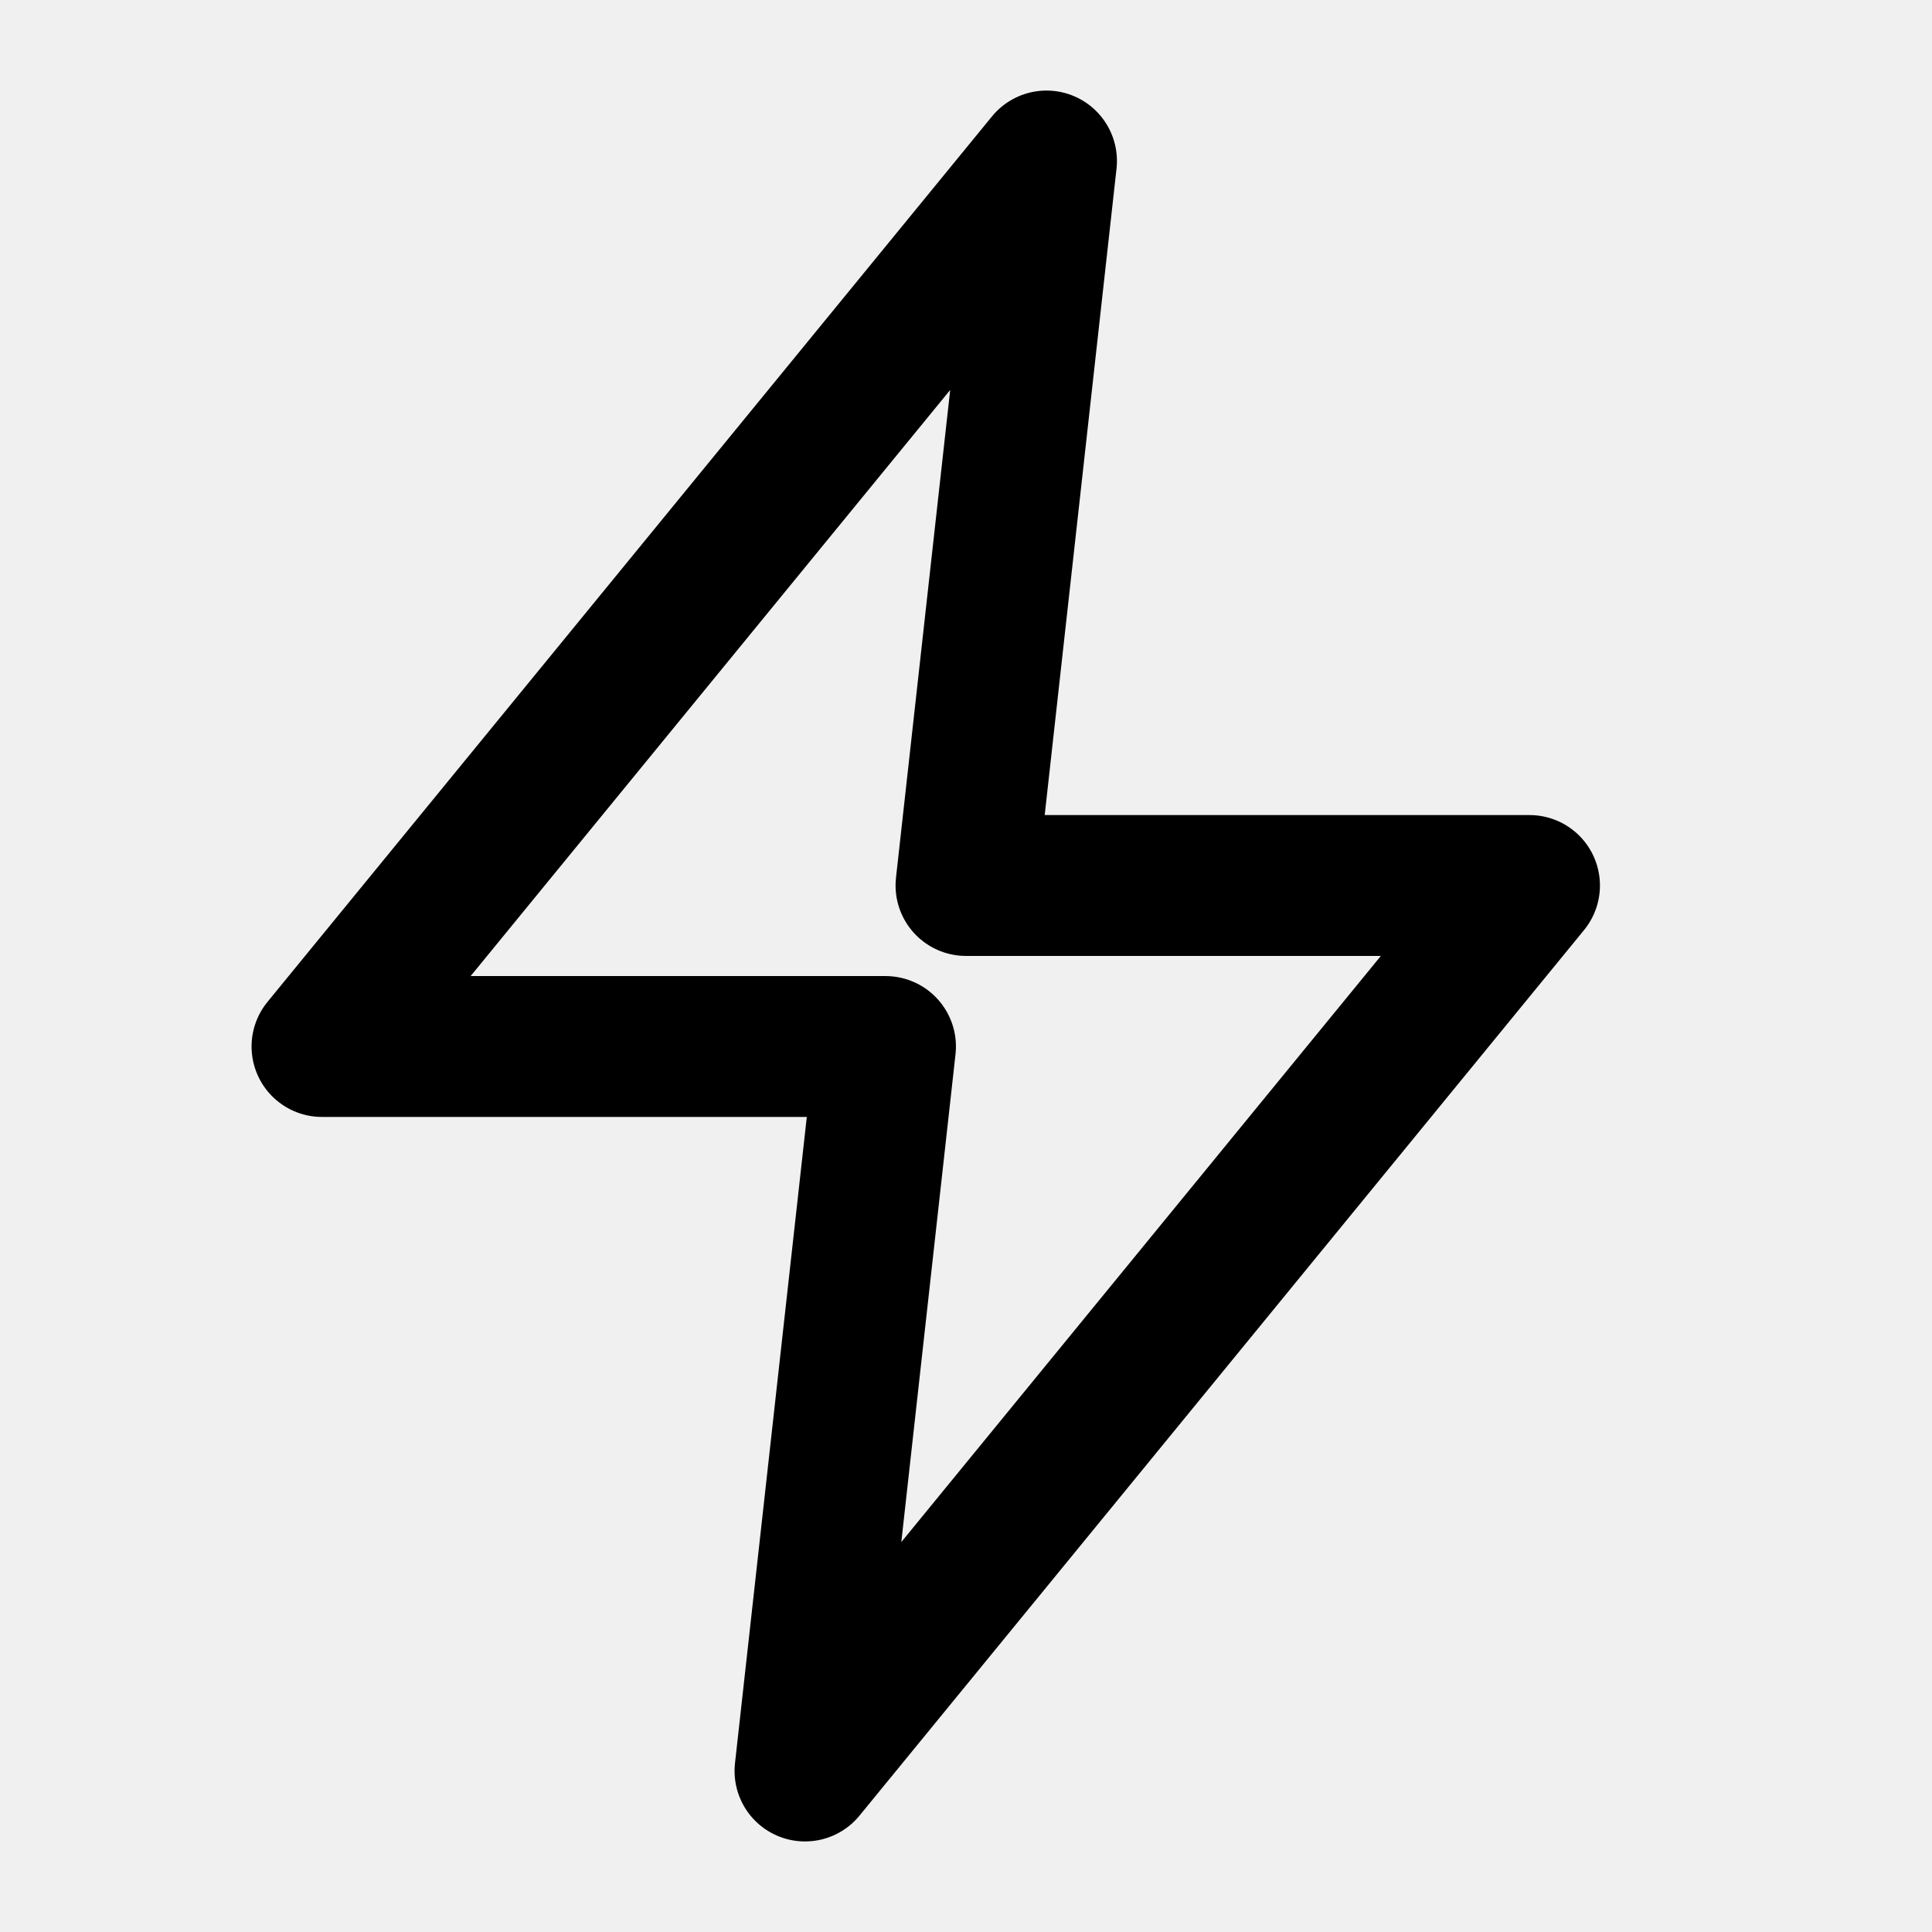
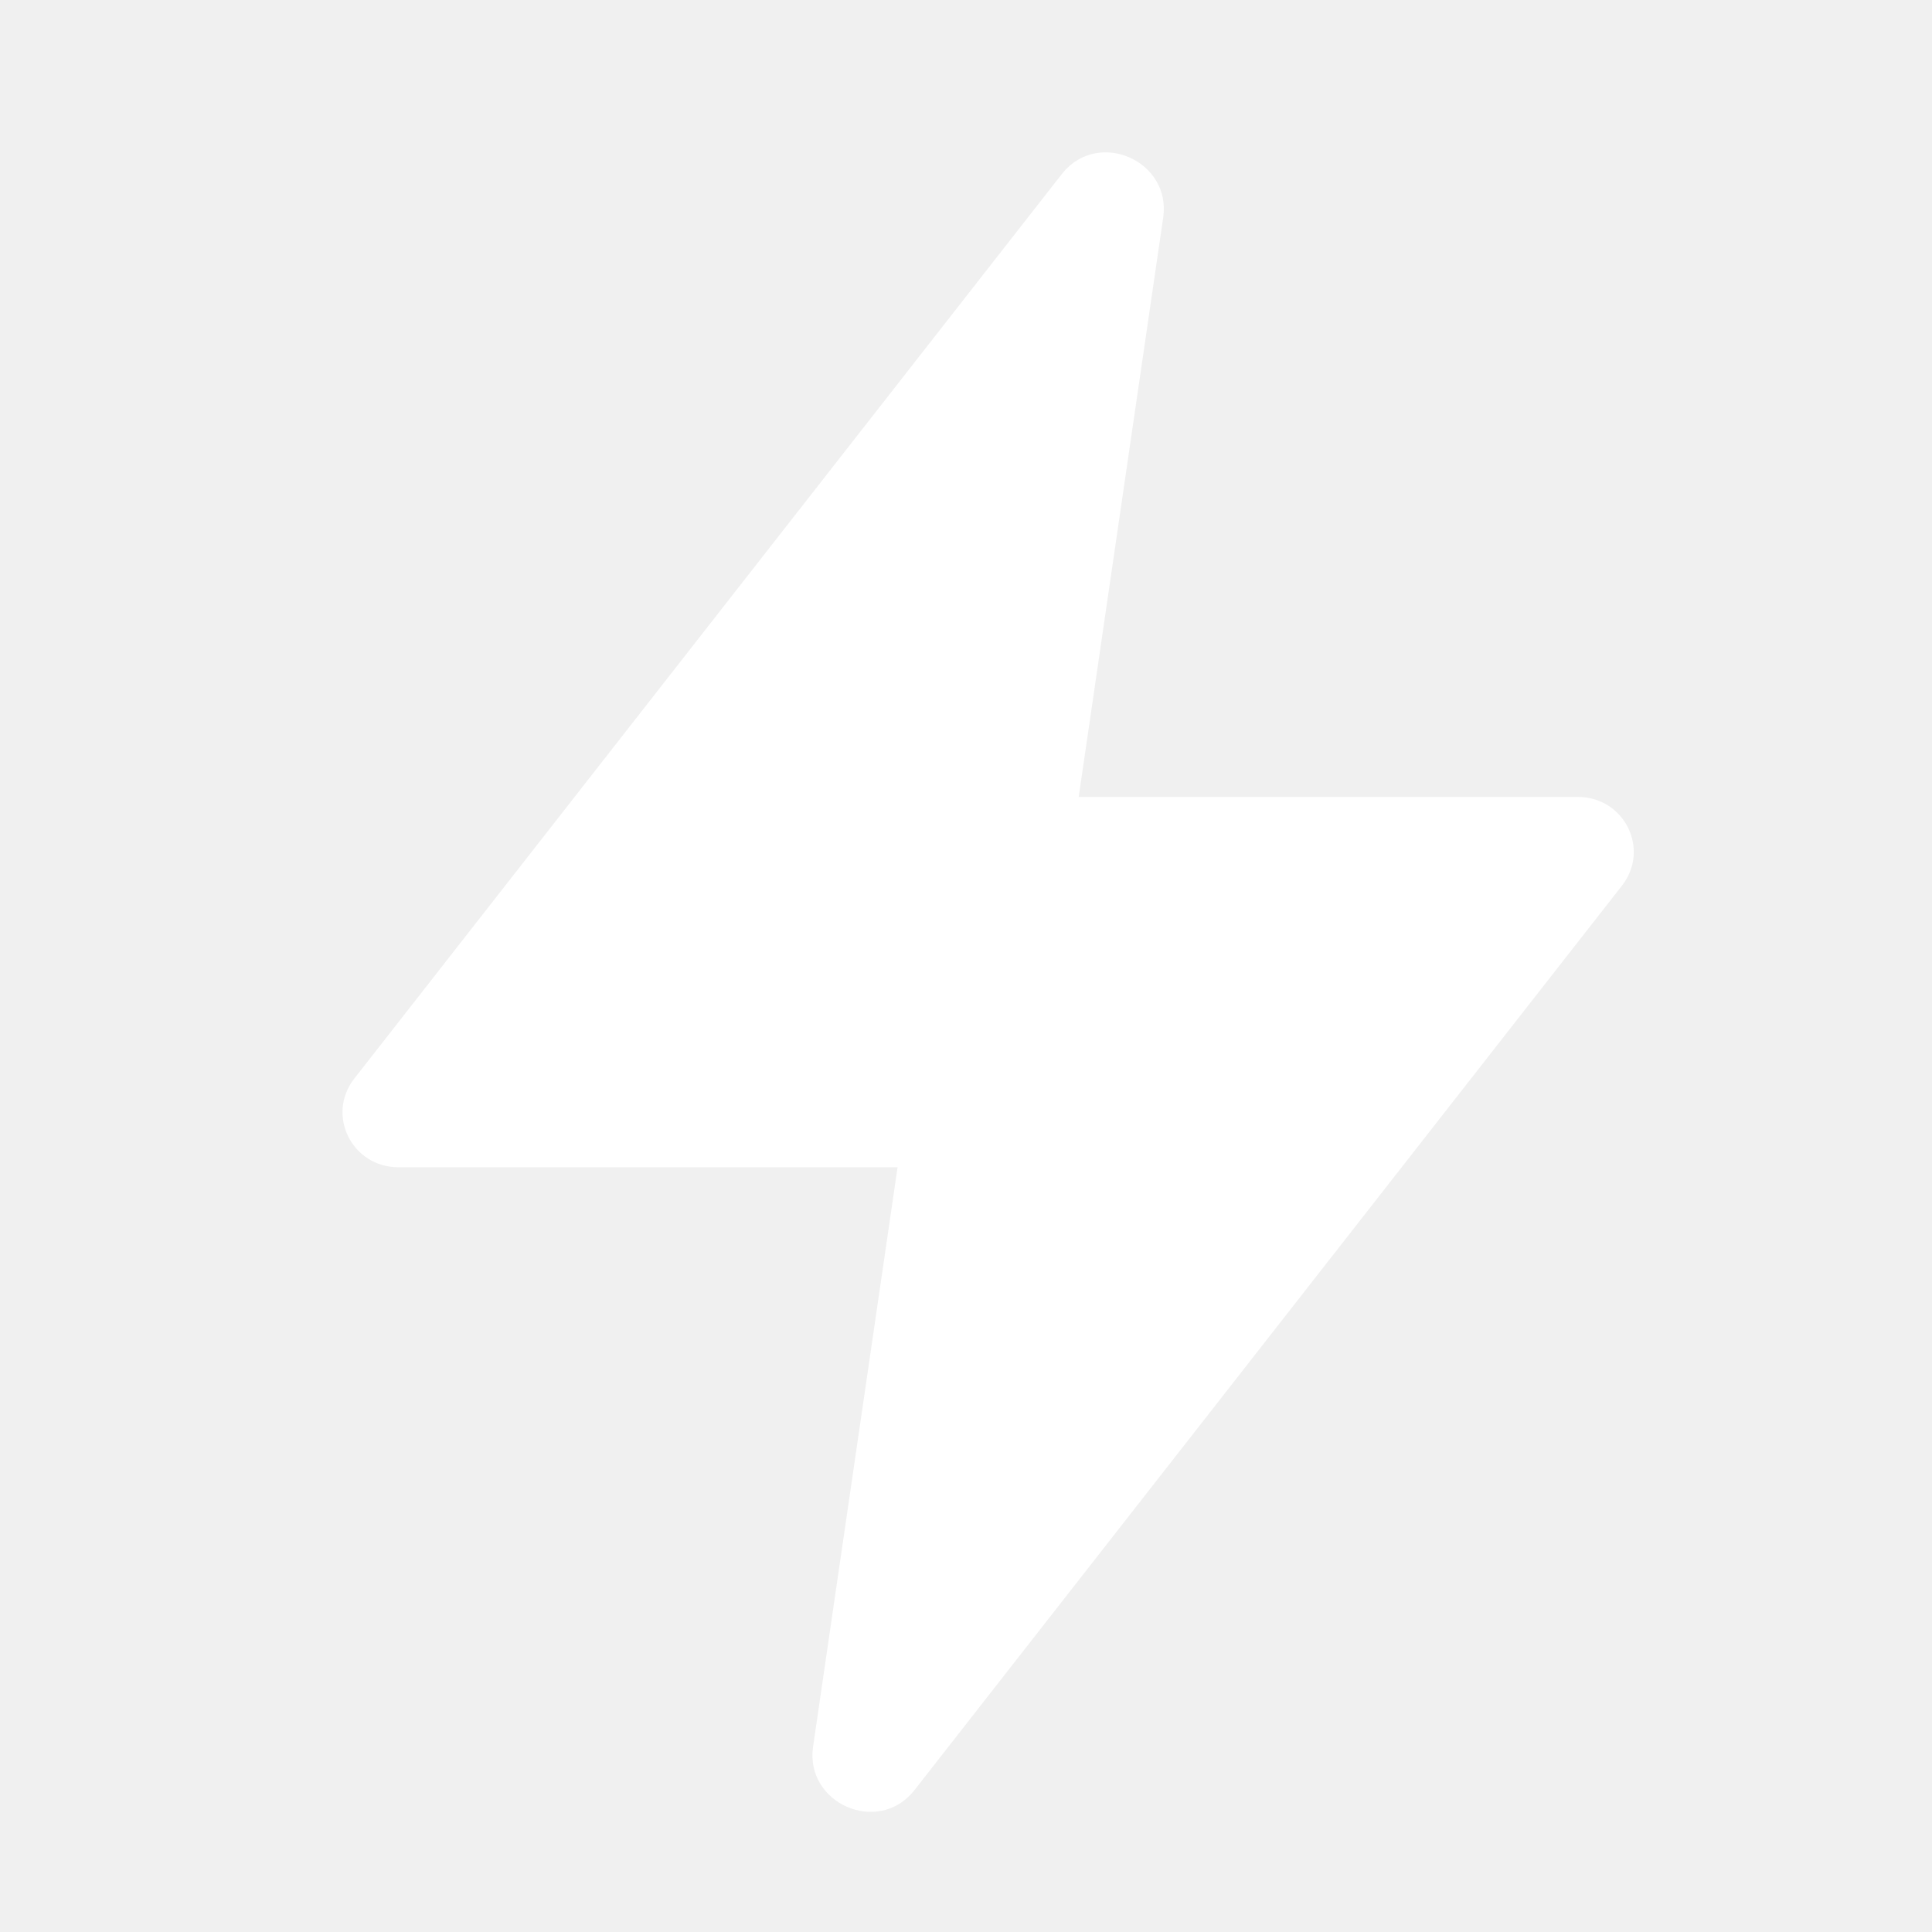
- <svg xmlns="http://www.w3.org/2000/svg" width="24" height="24" viewBox="0 0 24 24" fill="none" stroke="currentColor" stroke-width="1.75" stroke-linecap="round" stroke-linejoin="round">
-   <path d="M13 2 4 13h7l-1 9 9-11h-7z" />
+ <svg xmlns="http://www.w3.org/2000/svg" width="24" height="24" viewBox="0 0 24 24">
+   <path fill="#ffffff" d="M13.2 2.15 4.4 13.4c-.35.45-.03 1.1.55 1.1h6.2l-1.05 7.2c-.1.7.8 1.1 1.25.55l8.8-11.25c.35-.45.03-1.1-.55-1.1h-6.2l1.05-7.2c.1-.7-.8-1.1-1.25-.55z" />
</svg>
